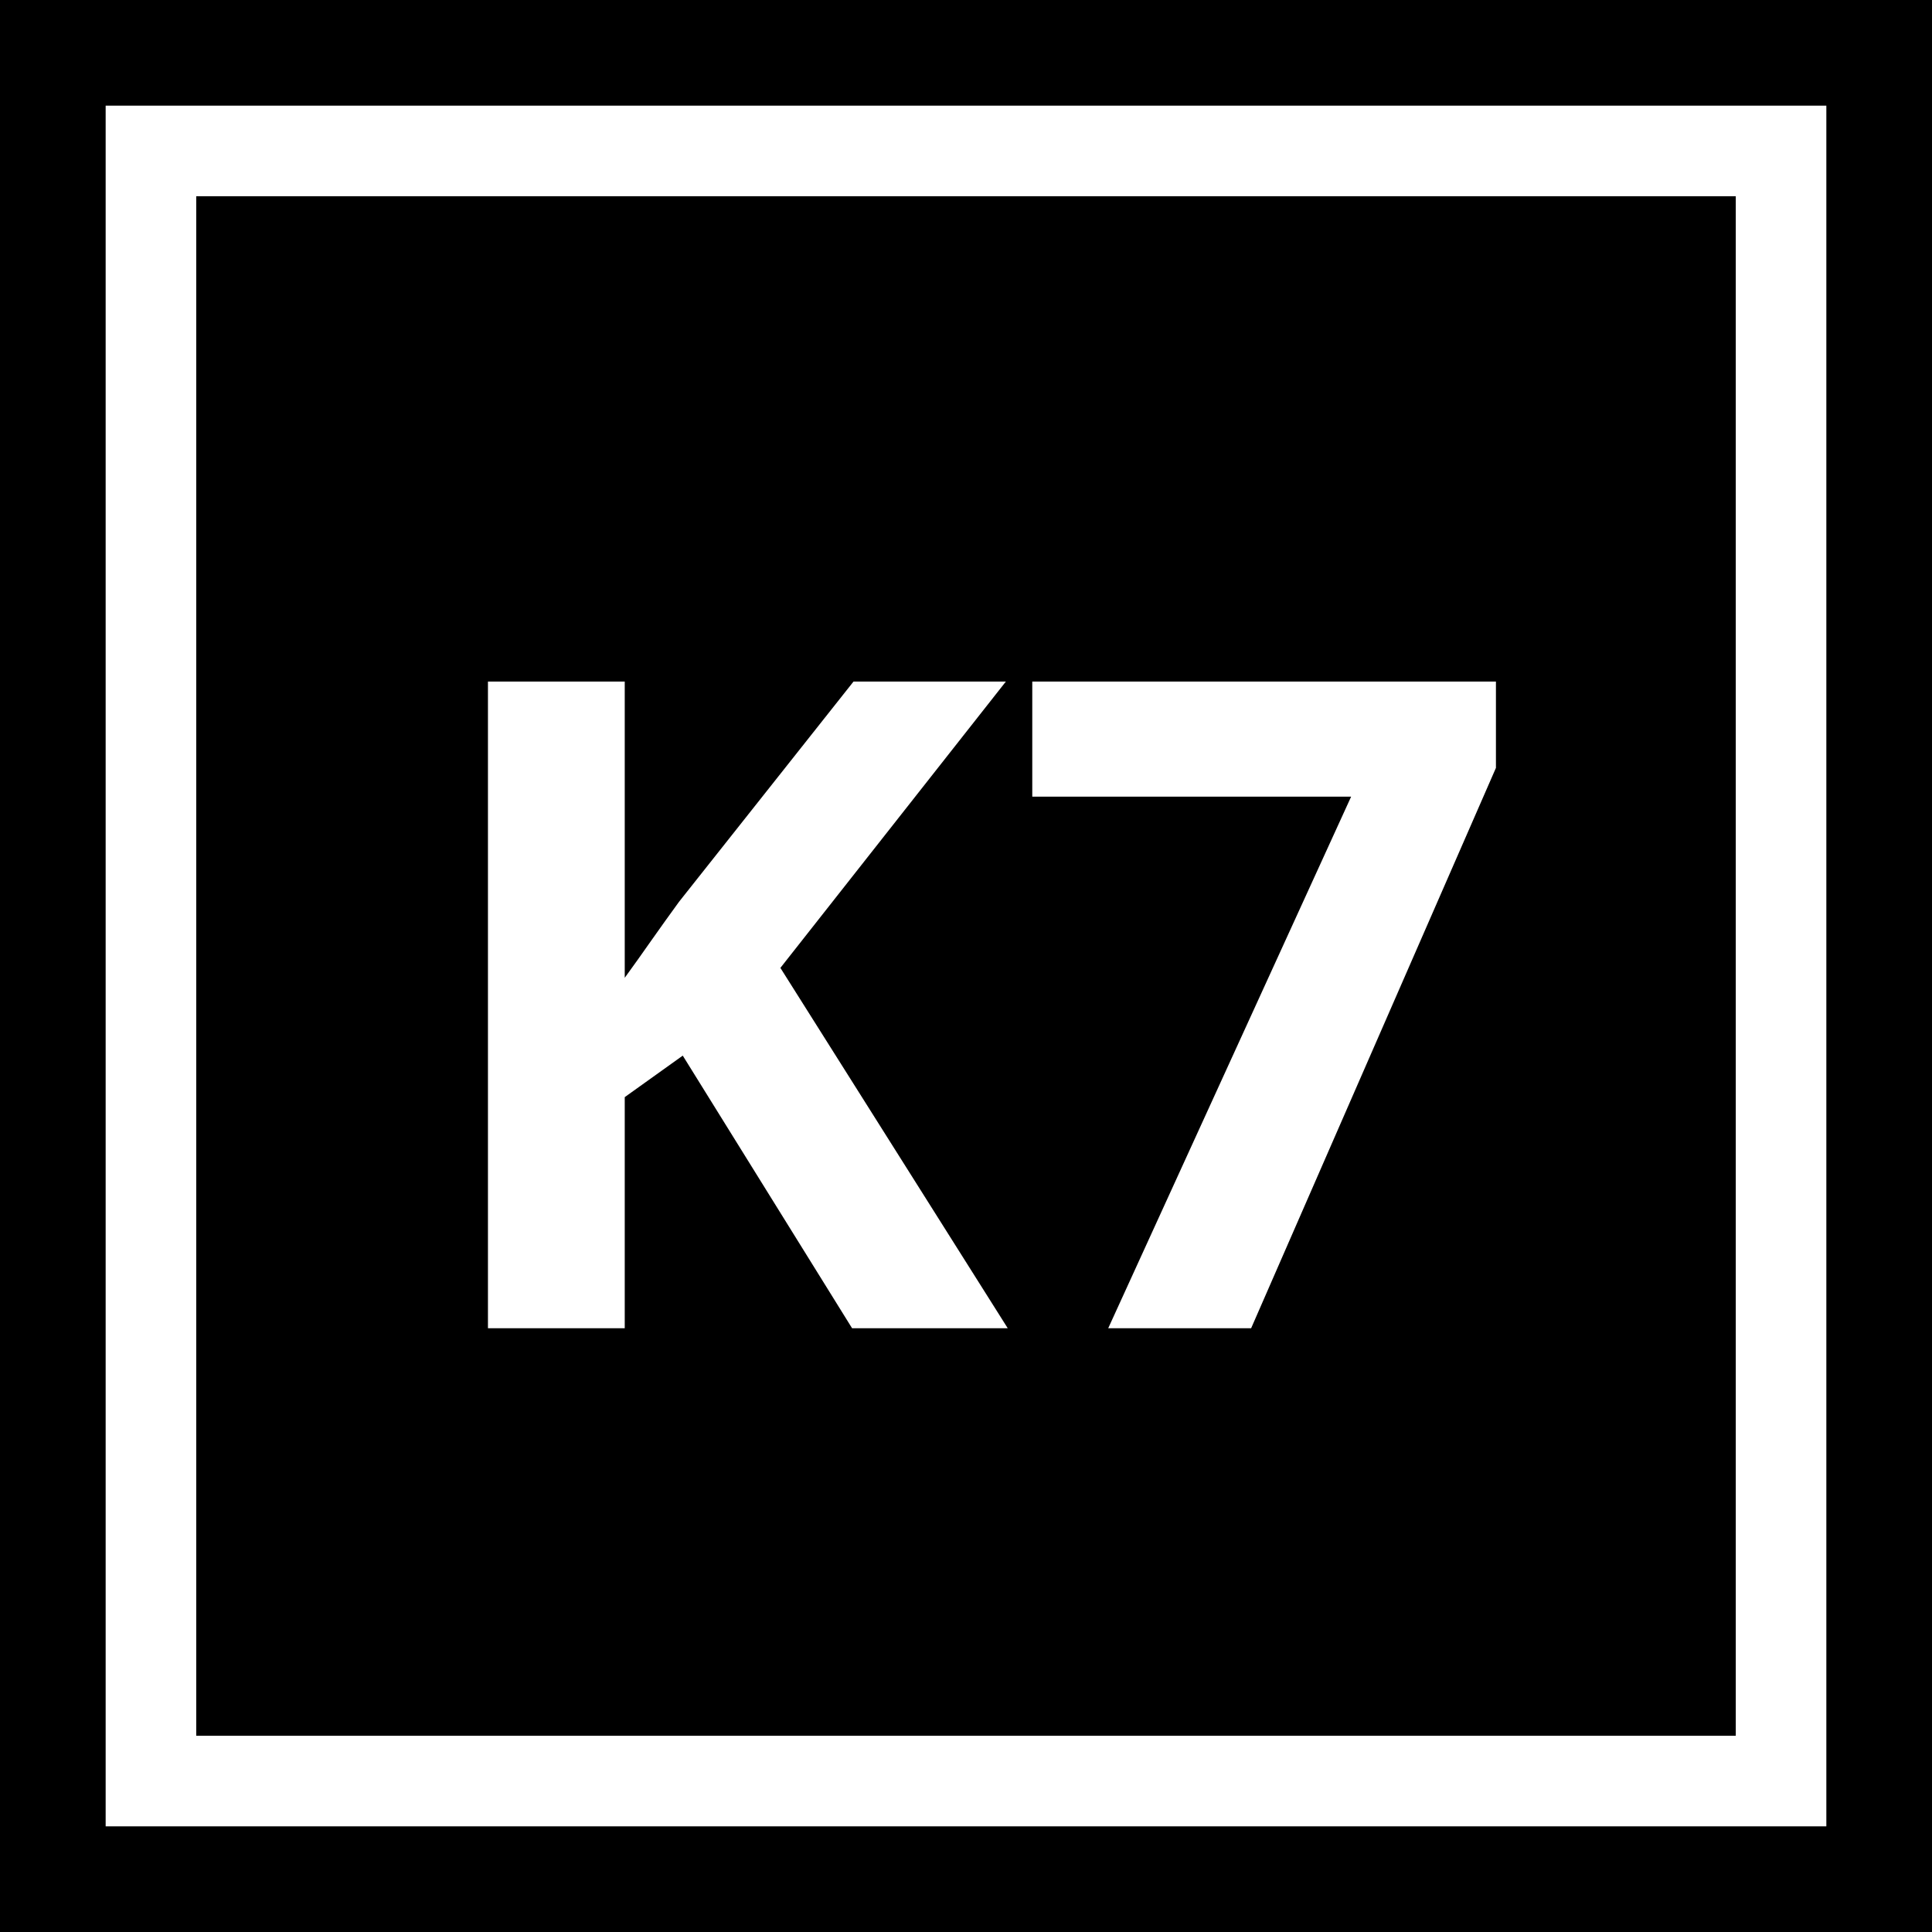
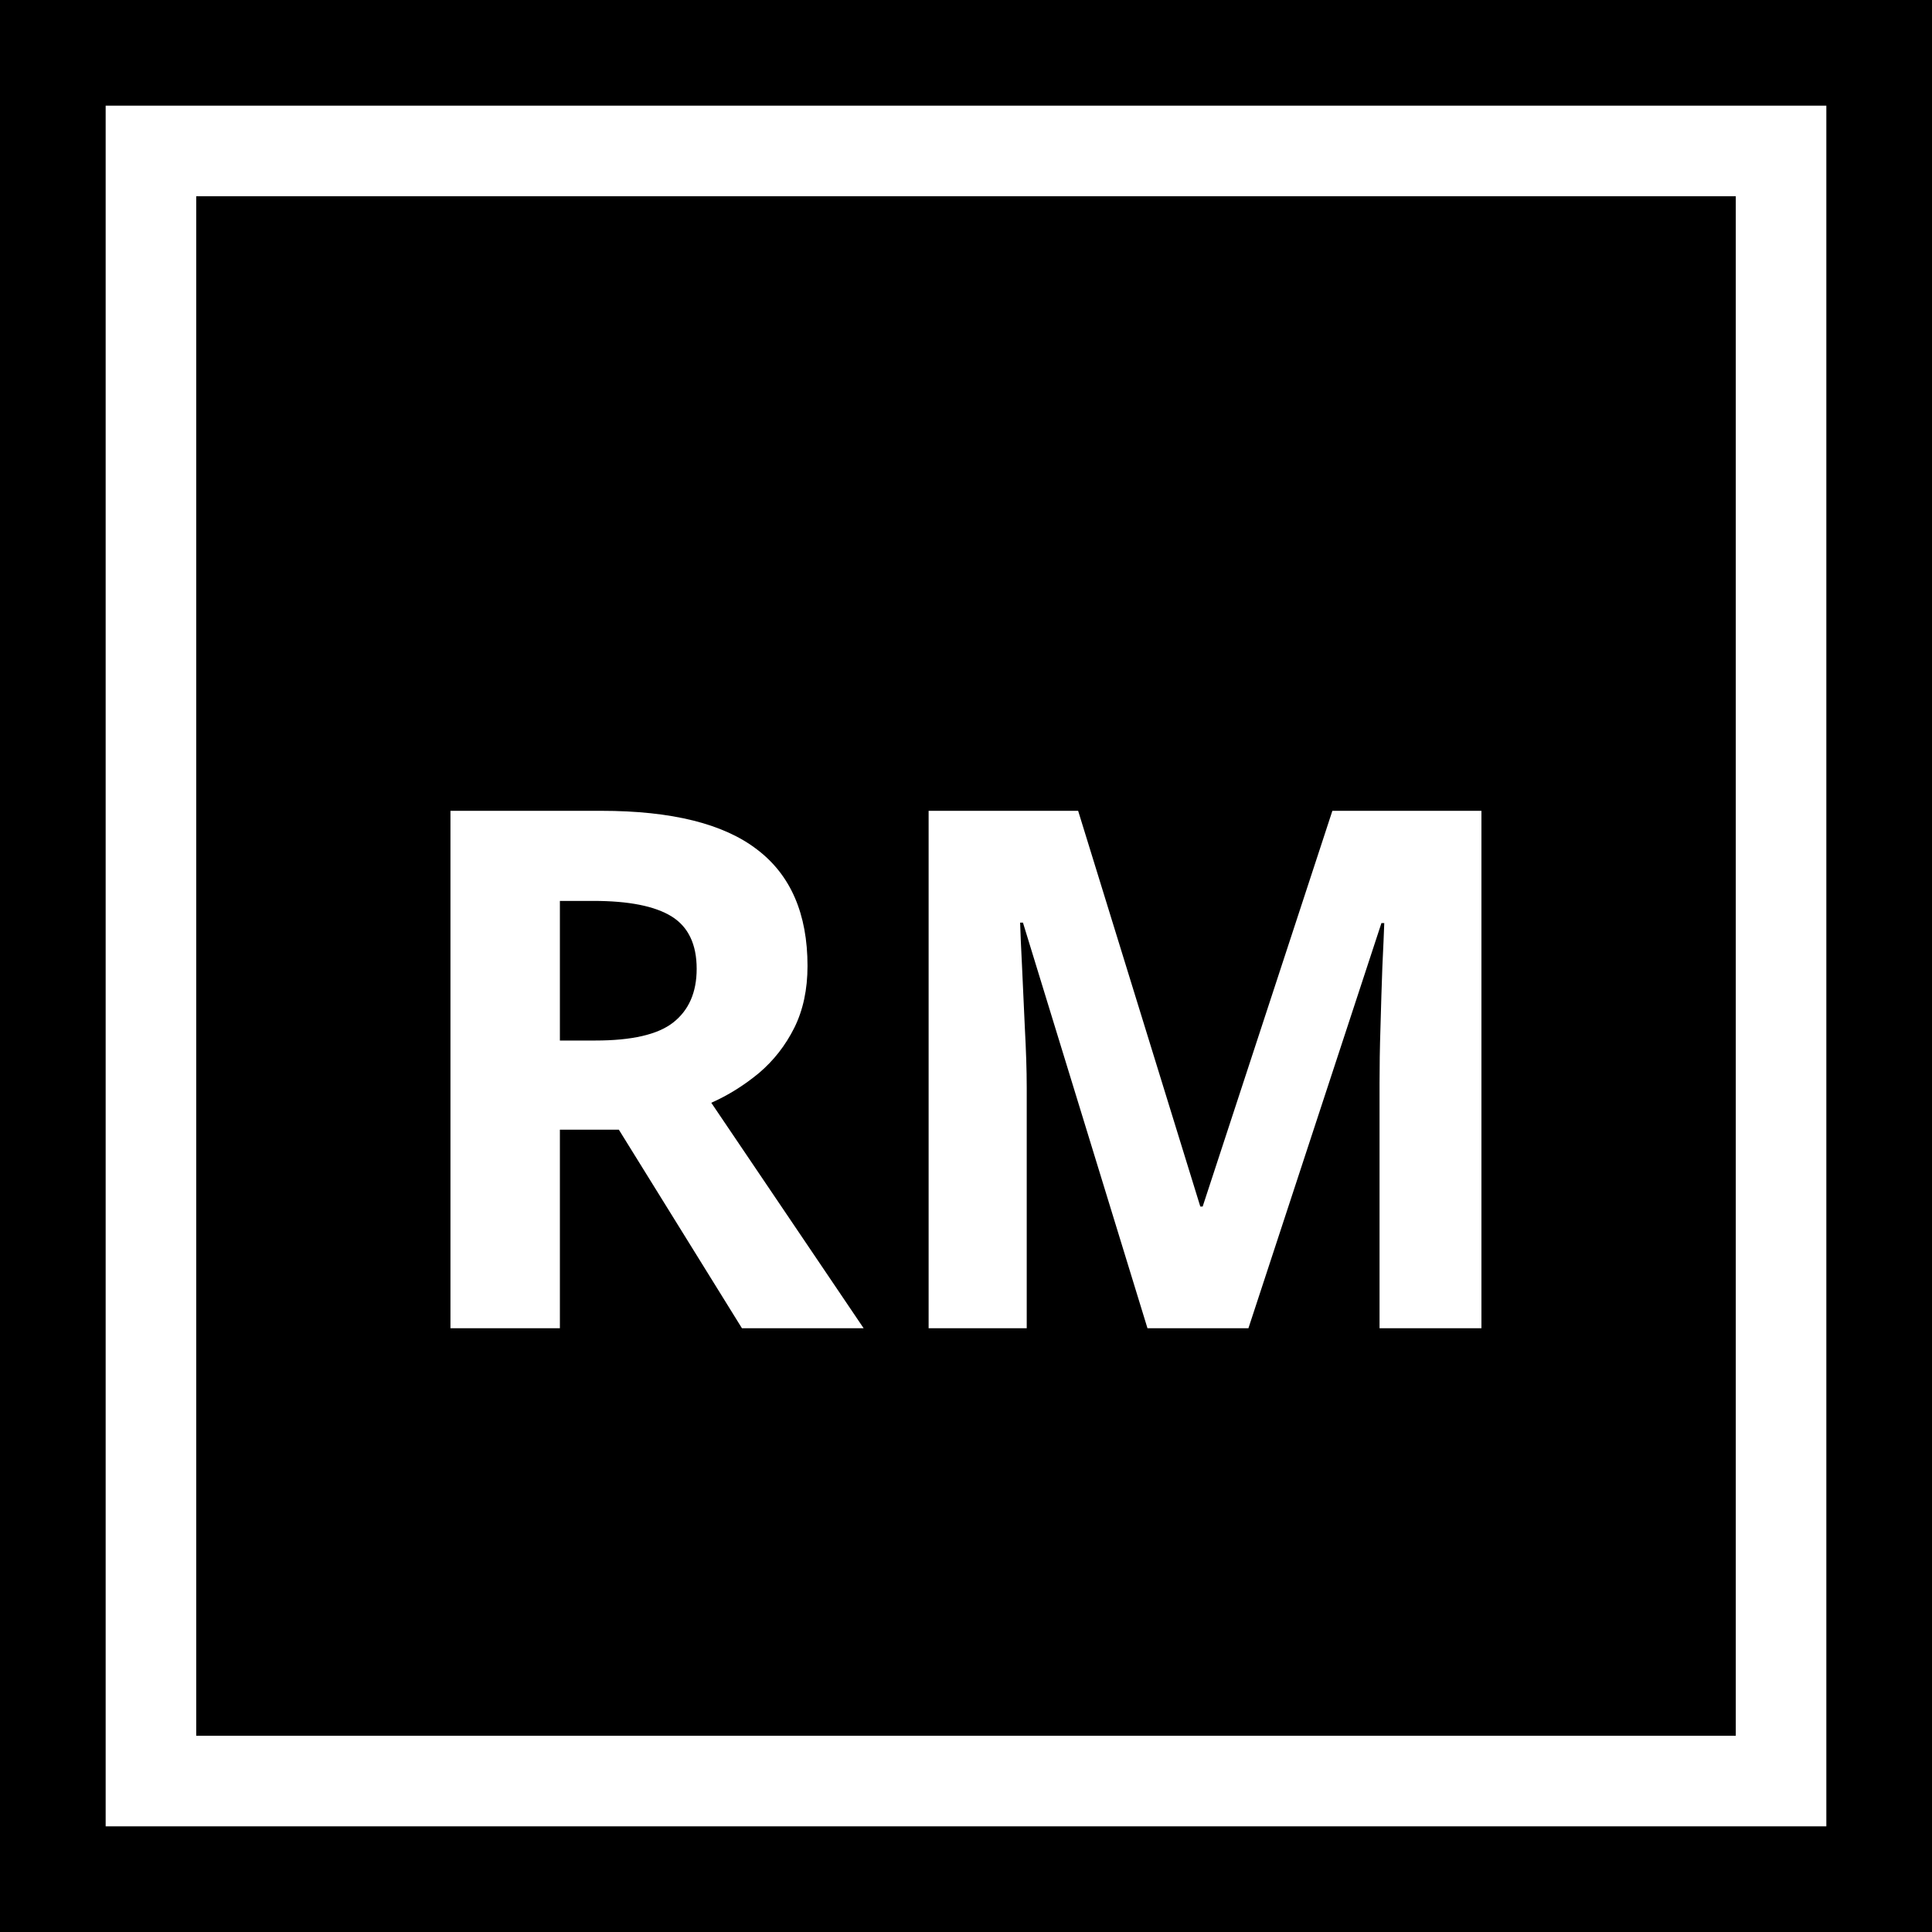
<svg xmlns="http://www.w3.org/2000/svg" viewBox="0 0 64 64">
  <rect width="64" height="64" fill="#000" />
  <rect x="5" y="5" width="54" height="54" fill="none" stroke="#fff" stroke-width="3" />
-   <text x="32" y="44" font-family="Anton,Impact,'Arial Narrow',sans-serif" font-size="30" font-weight="700" fill="#fff" text-anchor="middle">K7</text>
+   <text x="32" y="44" font-family="Anton,Impact,'Arial Narrow',sans-serif" font-size="24" font-weight="700" fill="#fff" text-anchor="middle">RM</text>
</svg>
